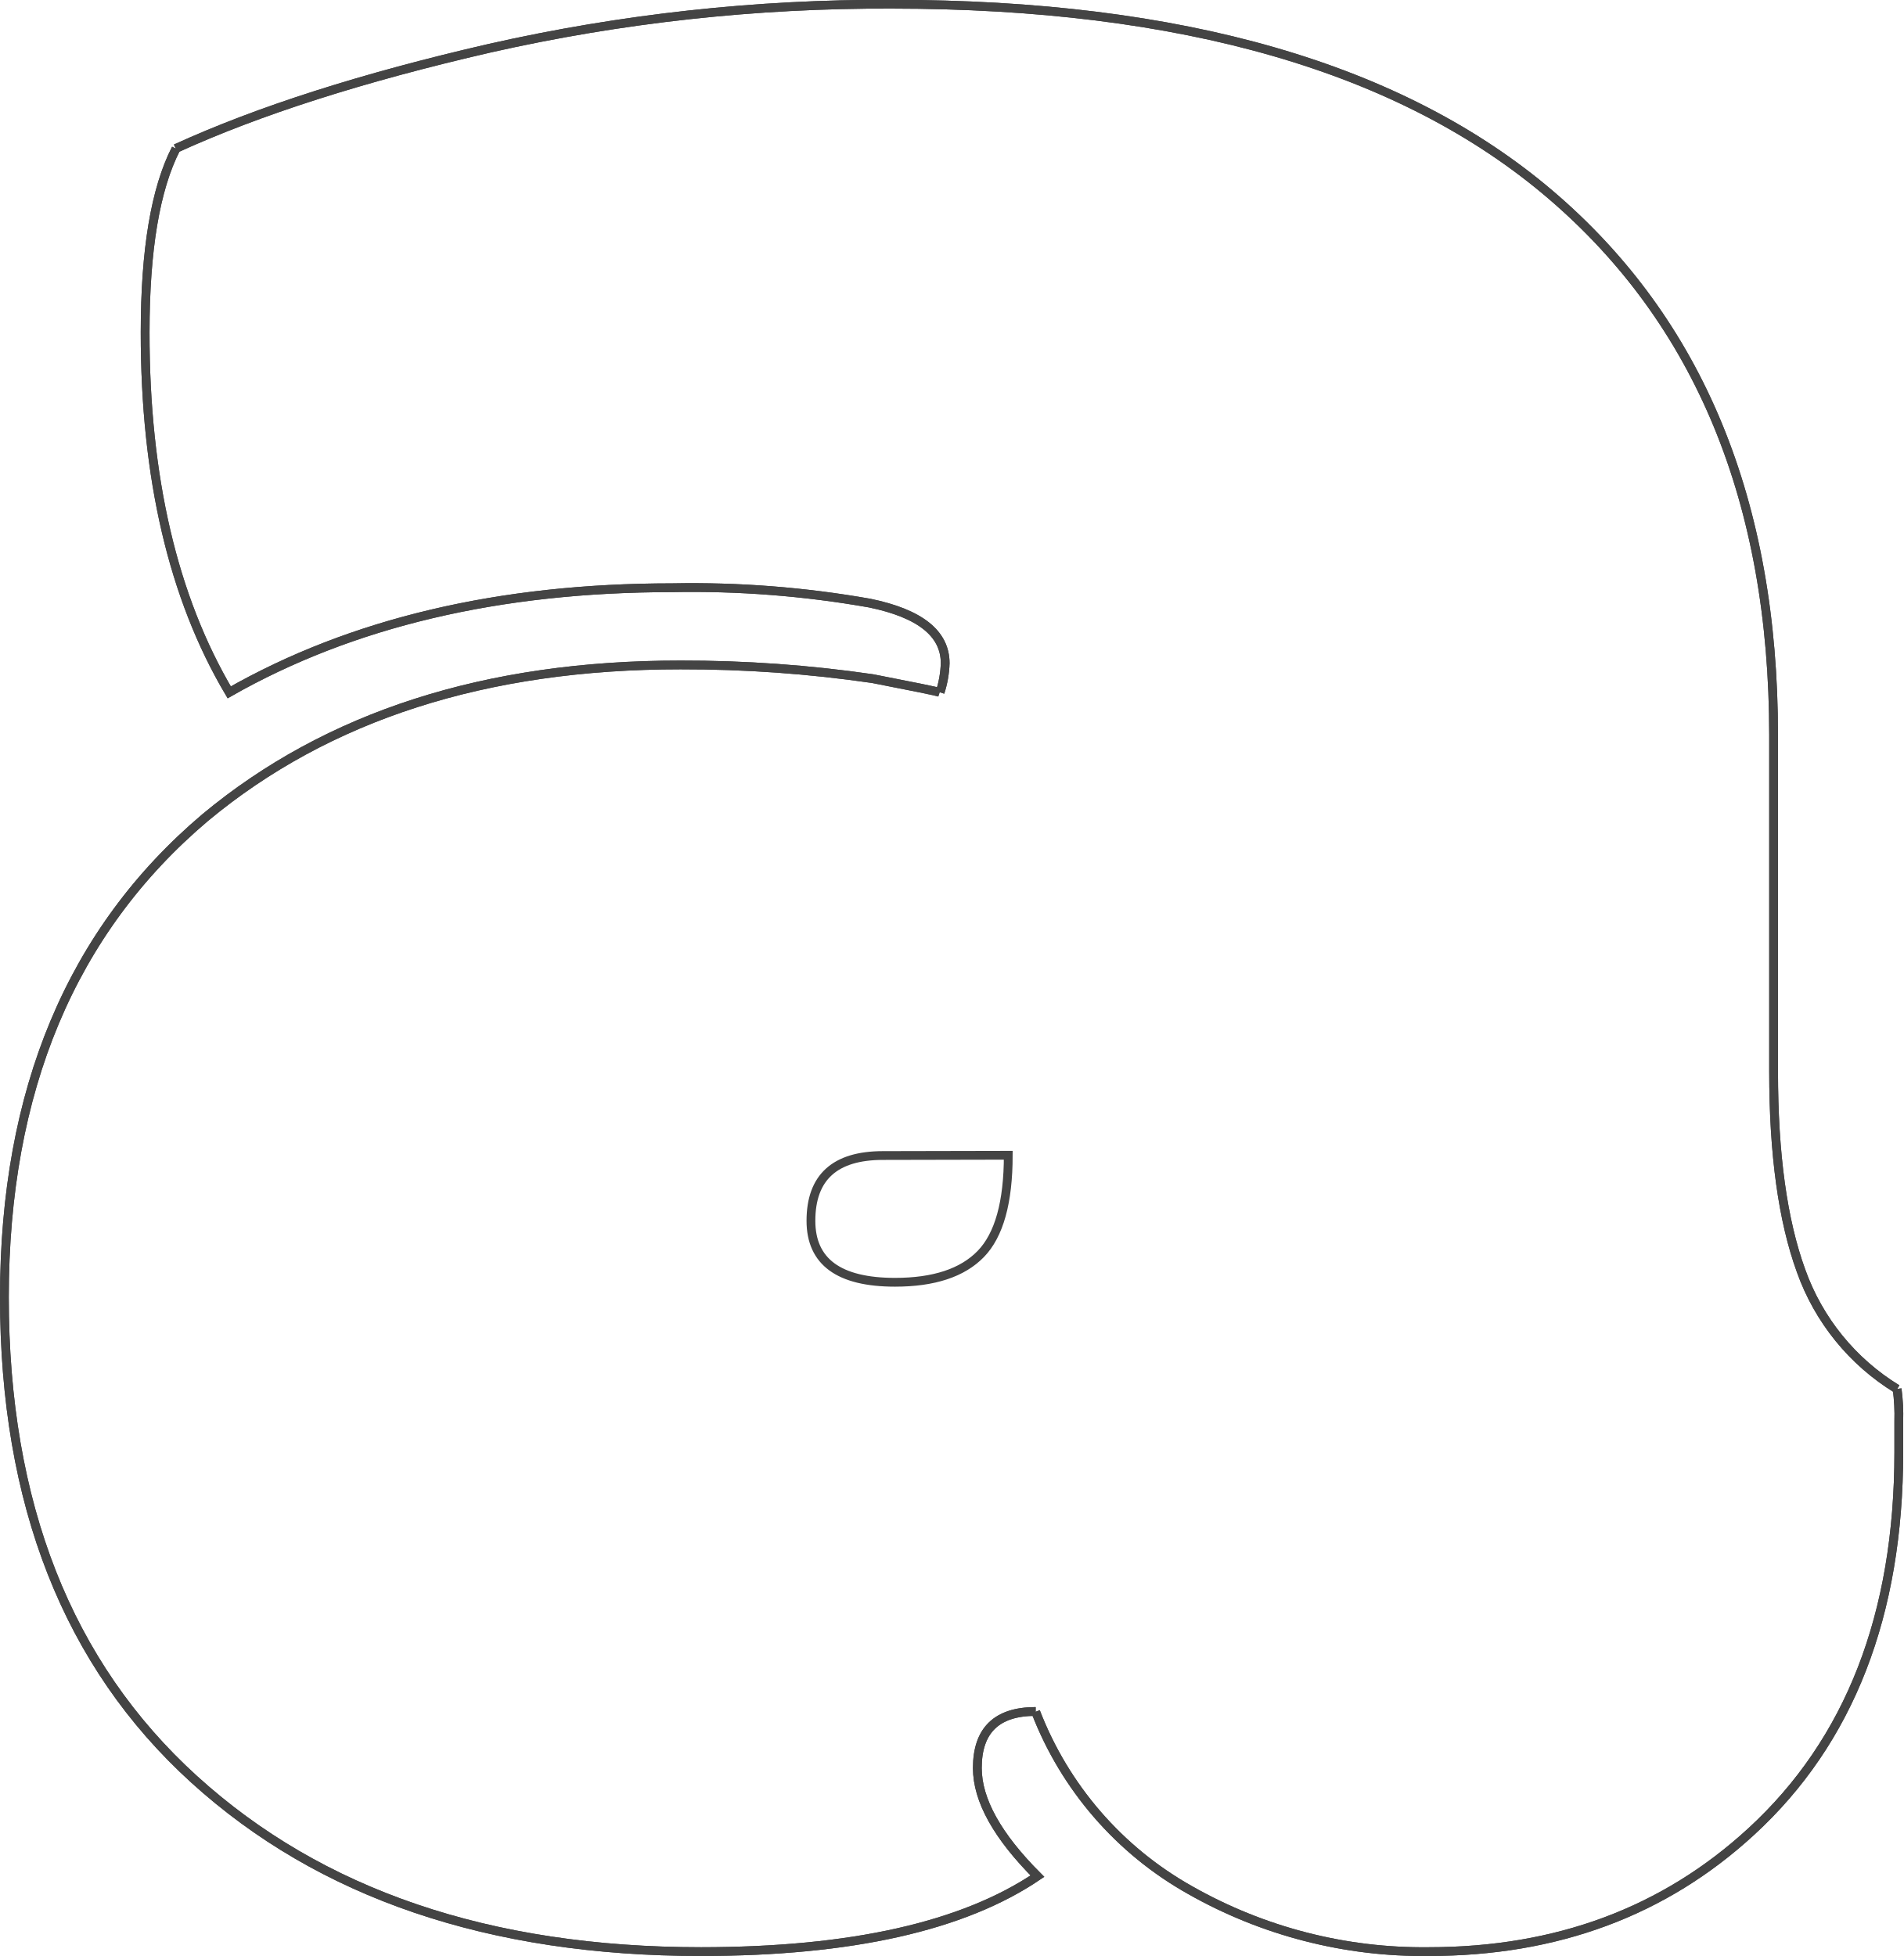
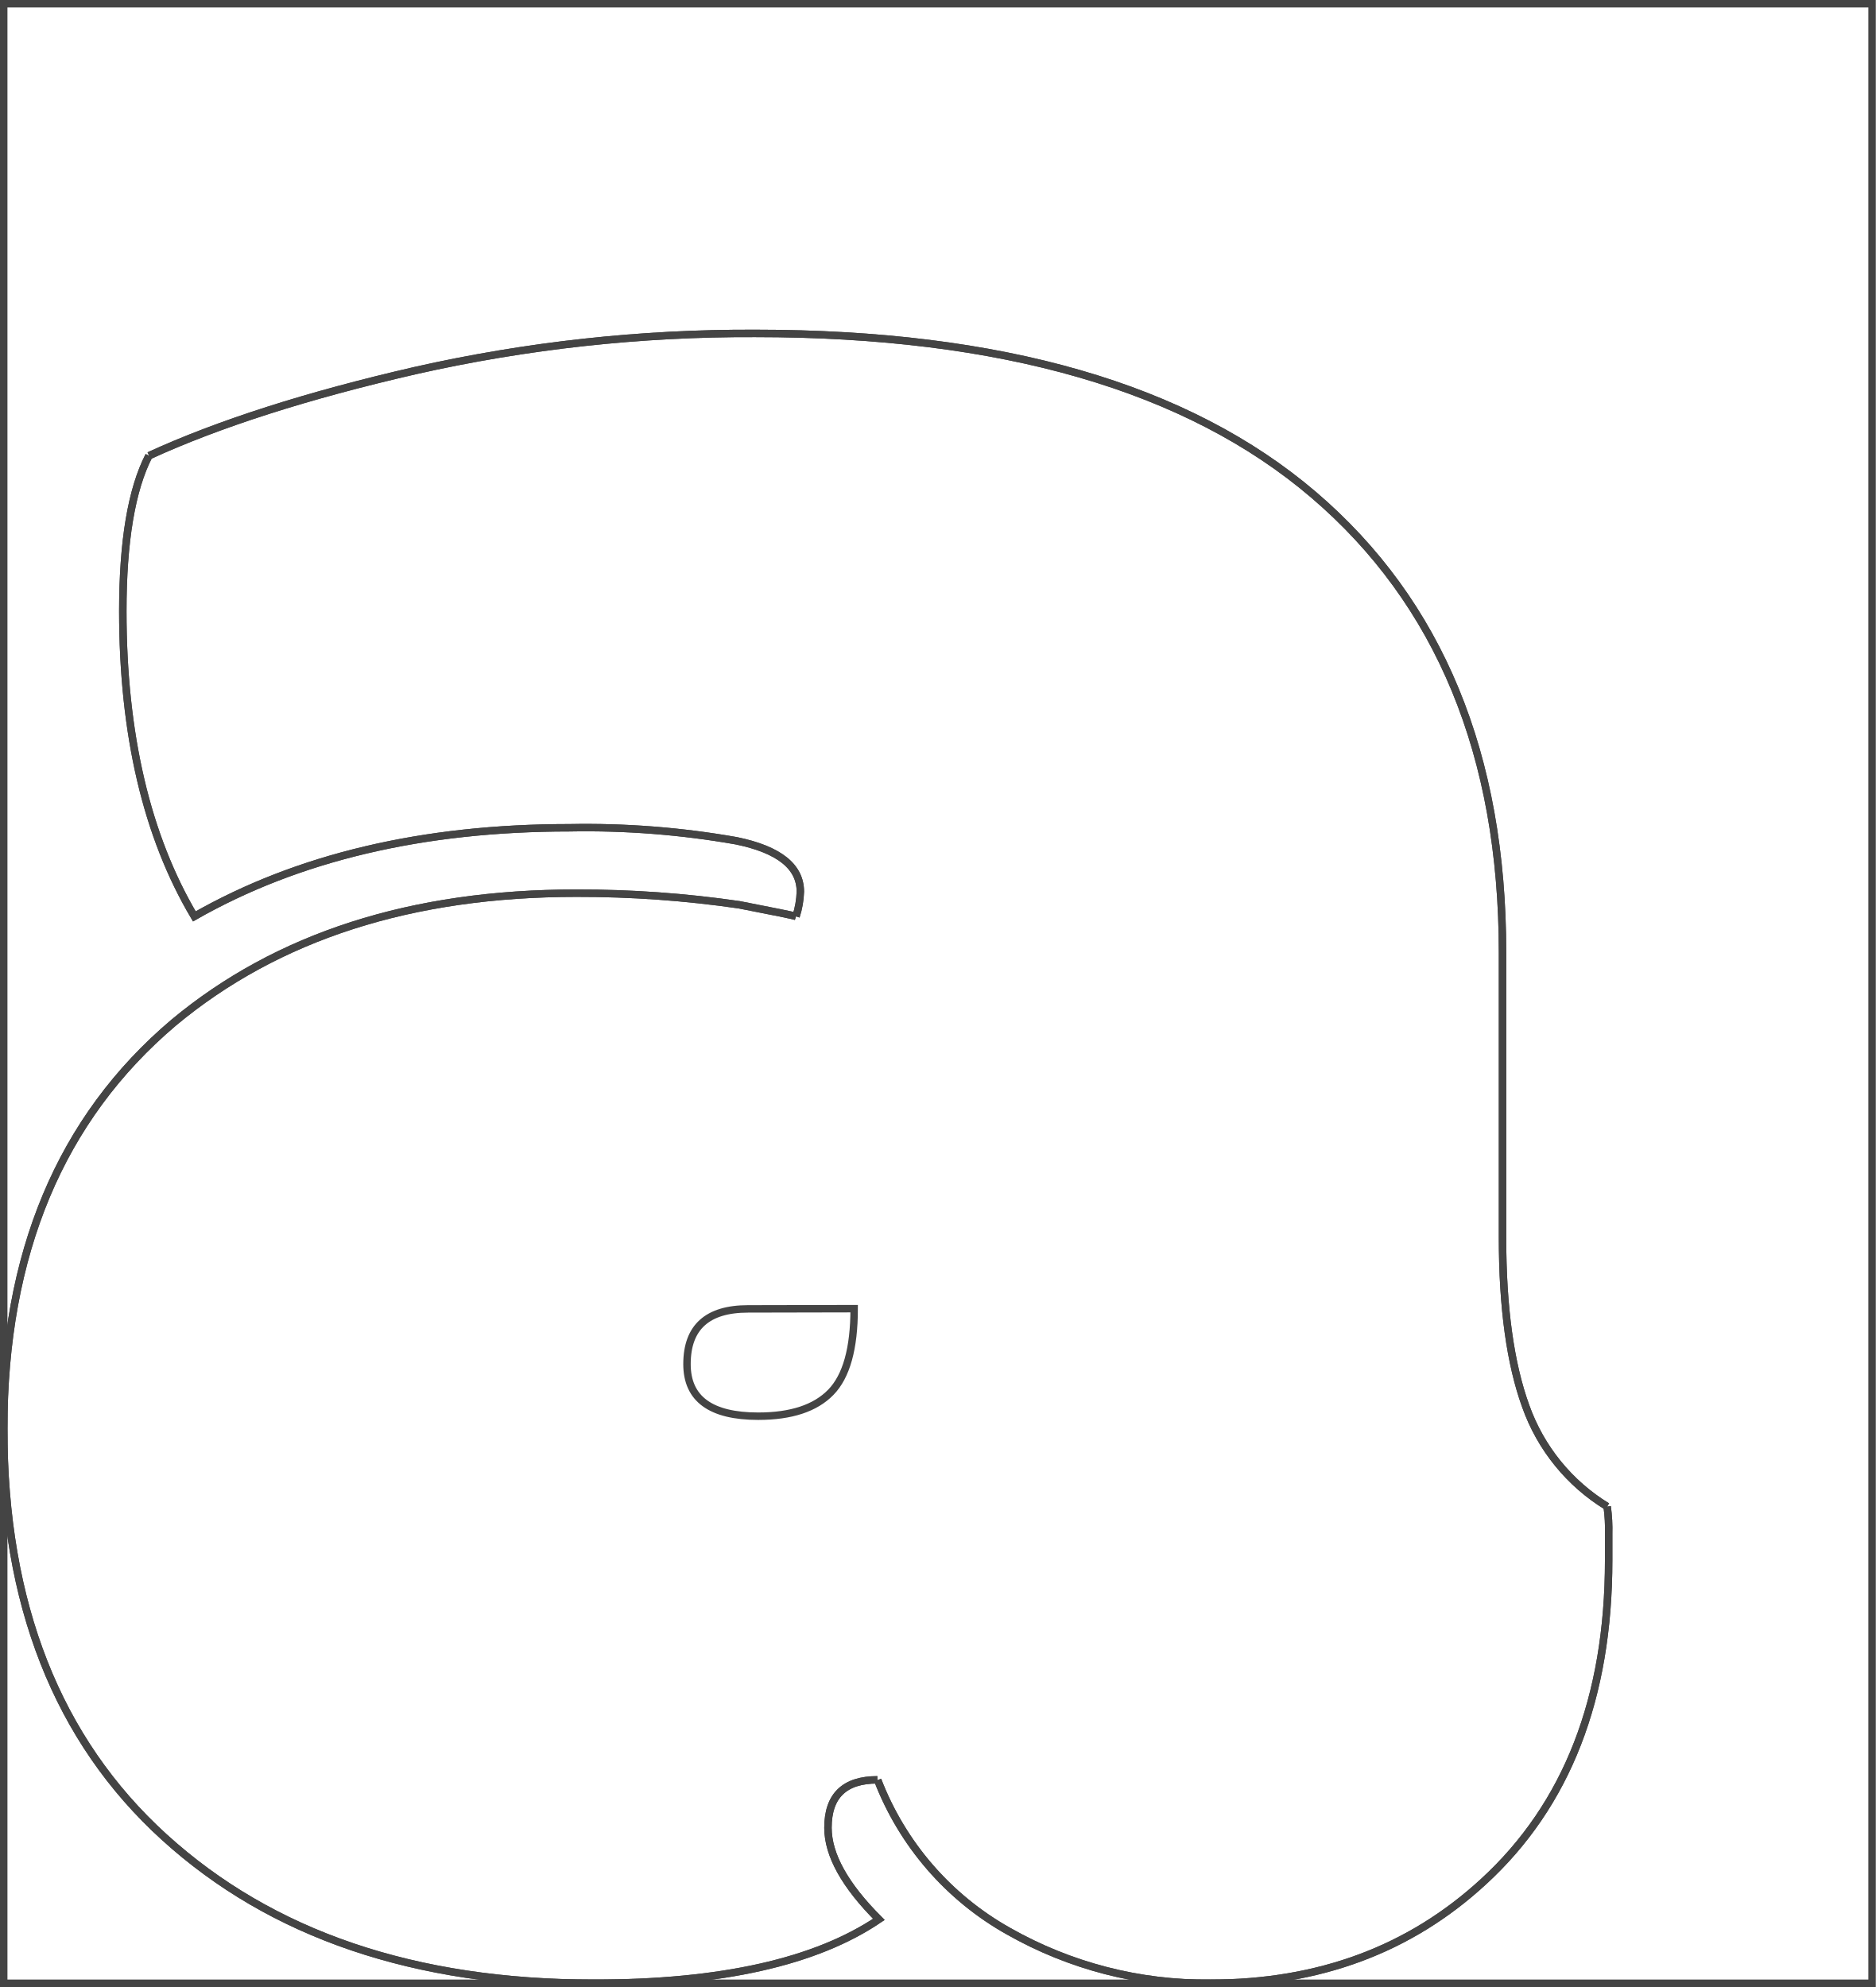
- <svg xmlns="http://www.w3.org/2000/svg" id="Layer_1" data-name="Layer 1" viewBox="0 0 216.63 222.68">
-   <g id="bowl">
-     <path d="M100.5,131.55q-8.2,0-8.2,7.43,0,7,9.57,7,6.63,0,9.76-3.22t3.13-11.24Z" fill="none" stroke="#444" />
-   </g>
-   <g id="outlines">
-     <g>
-       <path d="M107,78.82a11.88,11.88,0,0,0,.58-3.32q0-5.07-8.59-6.84a116.31,116.31,0,0,0-22.46-1.75Q47,66.91,26.09,78.82q-9.59-16.21-9.57-41,0-14.05,3.51-20.89" fill="none" stroke="#444" />
-       <path d="M215.93,158.12a23,23,0,0,1,.19,3.71v3.51q0,27.74-16.79,43.17-14.85,13.67-36.72,13.67a53.71,53.71,0,0,1-27.15-7,39.59,39.59,0,0,1-17.58-20.31" fill="none" stroke="#444" />
-       <path d="M117.88,194.84q-6.64,0-6.64,6.44,0,5.47,6.84,12.31-12.7,8.58-38.28,8.59-36.13,0-57.72-19.63T.5,147.67q0-35.25,22.85-54.59,20.9-17.39,54.1-17.38a149.46,149.46,0,0,1,21.88,1.56c4.69.91,7.22,1.43,7.62,1.56" fill="none" stroke="#444" />
-       <path d="M20,16.91Q34.1,10.46,55.77,5.48a203.7,203.7,0,0,1,45.71-5q49.61,0,75,21.68T201.87,83.7V122q0,14.07,3.12,22.66a26,26,0,0,0,10.94,13.48" fill="none" stroke="#444" />
+ <svg xmlns="http://www.w3.org/2000/svg" id="R" viewBox="0 0 252.02 267">
+   <rect id="bg" x="0.5" y="0.5" width="251.02" height="266" fill="none" stroke="#444" stroke-miterlimit="10" />
+   <g id="a">
+     <g id="bowl">
+       <path d="M100,175.38q-8.2,0-8.2,7.42,0,7,9.57,7,6.63,0,9.76-3.22t3.13-11.23Z" transform="translate(0.5 0.5)" fill="none" stroke="#444" />
    </g>
-     <g>
-       <path d="M107,78.82a11.88,11.88,0,0,0,.58-3.32q0-5.07-8.59-6.84a116.31,116.31,0,0,0-22.46-1.75Q47,66.91,26.09,78.82q-9.59-16.21-9.57-41,0-14.05,3.51-20.89" fill="none" stroke="#444" />
-       <path d="M215.93,158.12a23,23,0,0,1,.19,3.71v3.51q0,27.74-16.79,43.17-14.85,13.67-36.72,13.67a53.71,53.71,0,0,1-27.15-7,39.59,39.59,0,0,1-17.58-20.31" fill="none" stroke="#444" />
-       <path d="M117.88,194.84q-6.64,0-6.64,6.44,0,5.47,6.84,12.31-12.7,8.58-38.28,8.59-36.13,0-57.72-19.63T.5,147.67q0-35.25,22.85-54.59,20.9-17.39,54.1-17.38a149.46,149.46,0,0,1,21.88,1.56c4.69.91,7.22,1.43,7.62,1.56" fill="none" stroke="#444" />
-       <path d="M20,16.91Q34.1,10.46,55.77,5.48a203.7,203.7,0,0,1,45.71-5q49.61,0,75,21.68T201.87,83.7V122q0,14.07,3.12,22.66a26,26,0,0,0,10.94,13.48" fill="none" stroke="#444" />
+     <g id="outlines">
+       <g>
+         <path d="M106.45,122.64a11.88,11.88,0,0,0,.58-3.32q0-5.07-8.59-6.84A116.31,116.31,0,0,0,76,110.73q-29.51,0-50.39,11.91Q16,106.43,16,81.62q0-14.06,3.51-20.89" transform="translate(0.5 0.5)" fill="none" stroke="#444" />
+         <path d="M215.43,201.94a22.6,22.6,0,0,1,.2,3.71v3.51q0,27.74-16.8,43.17Q184,266,162.11,266A53.71,53.71,0,0,1,135,259a39.59,39.59,0,0,1-17.58-20.31" transform="translate(0.5 0.5)" fill="none" stroke="#444" />
+         <path d="M117.38,238.66q-6.64,0-6.64,6.44,0,5.47,6.84,12.31Q104.88,266,79.3,266q-36.13,0-57.72-19.63T0,191.49q0-35.25,22.85-54.59,20.9-17.39,54.1-17.38a149.46,149.46,0,0,1,21.88,1.56c4.69.91,7.22,1.43,7.62,1.56" transform="translate(0.5 0.5)" fill="none" stroke="#444" />
+         <path d="M19.53,60.73Q33.6,54.28,55.27,49.3a203.7,203.7,0,0,1,45.71-5q49.61,0,75,21.68t25.39,61.52V165.8q0,14.07,3.12,22.66a26,26,0,0,0,10.94,13.48" transform="translate(0.5 0.5)" fill="none" stroke="#444" />
+       </g>
+       <g>
+         <path d="M106.45,122.64a11.88,11.88,0,0,0,.58-3.32q0-5.07-8.59-6.84A116.31,116.31,0,0,0,76,110.73q-29.51,0-50.39,11.91Q16,106.43,16,81.62q0-14.06,3.51-20.89" transform="translate(0.5 0.5)" fill="none" stroke="#444" />
+         <path d="M215.43,201.94a22.6,22.6,0,0,1,.2,3.71v3.51q0,27.74-16.8,43.17Q184,266,162.11,266A53.71,53.71,0,0,1,135,259a39.59,39.59,0,0,1-17.58-20.31" transform="translate(0.5 0.5)" fill="none" stroke="#444" />
+         <path d="M117.38,238.66q-6.64,0-6.64,6.44,0,5.47,6.84,12.31Q104.88,266,79.3,266q-36.13,0-57.72-19.63T0,191.49q0-35.25,22.85-54.59,20.9-17.39,54.1-17.38a149.46,149.46,0,0,1,21.88,1.56c4.69.91,7.22,1.43,7.62,1.56" transform="translate(0.5 0.5)" fill="none" stroke="#444" />
+         <path d="M19.53,60.73Q33.6,54.28,55.27,49.3a203.7,203.7,0,0,1,45.71-5q49.61,0,75,21.68t25.39,61.52V165.8q0,14.07,3.12,22.66a26,26,0,0,0,10.94,13.48" transform="translate(0.5 0.5)" fill="none" stroke="#444" />
+       </g>
    </g>
  </g>
</svg>
